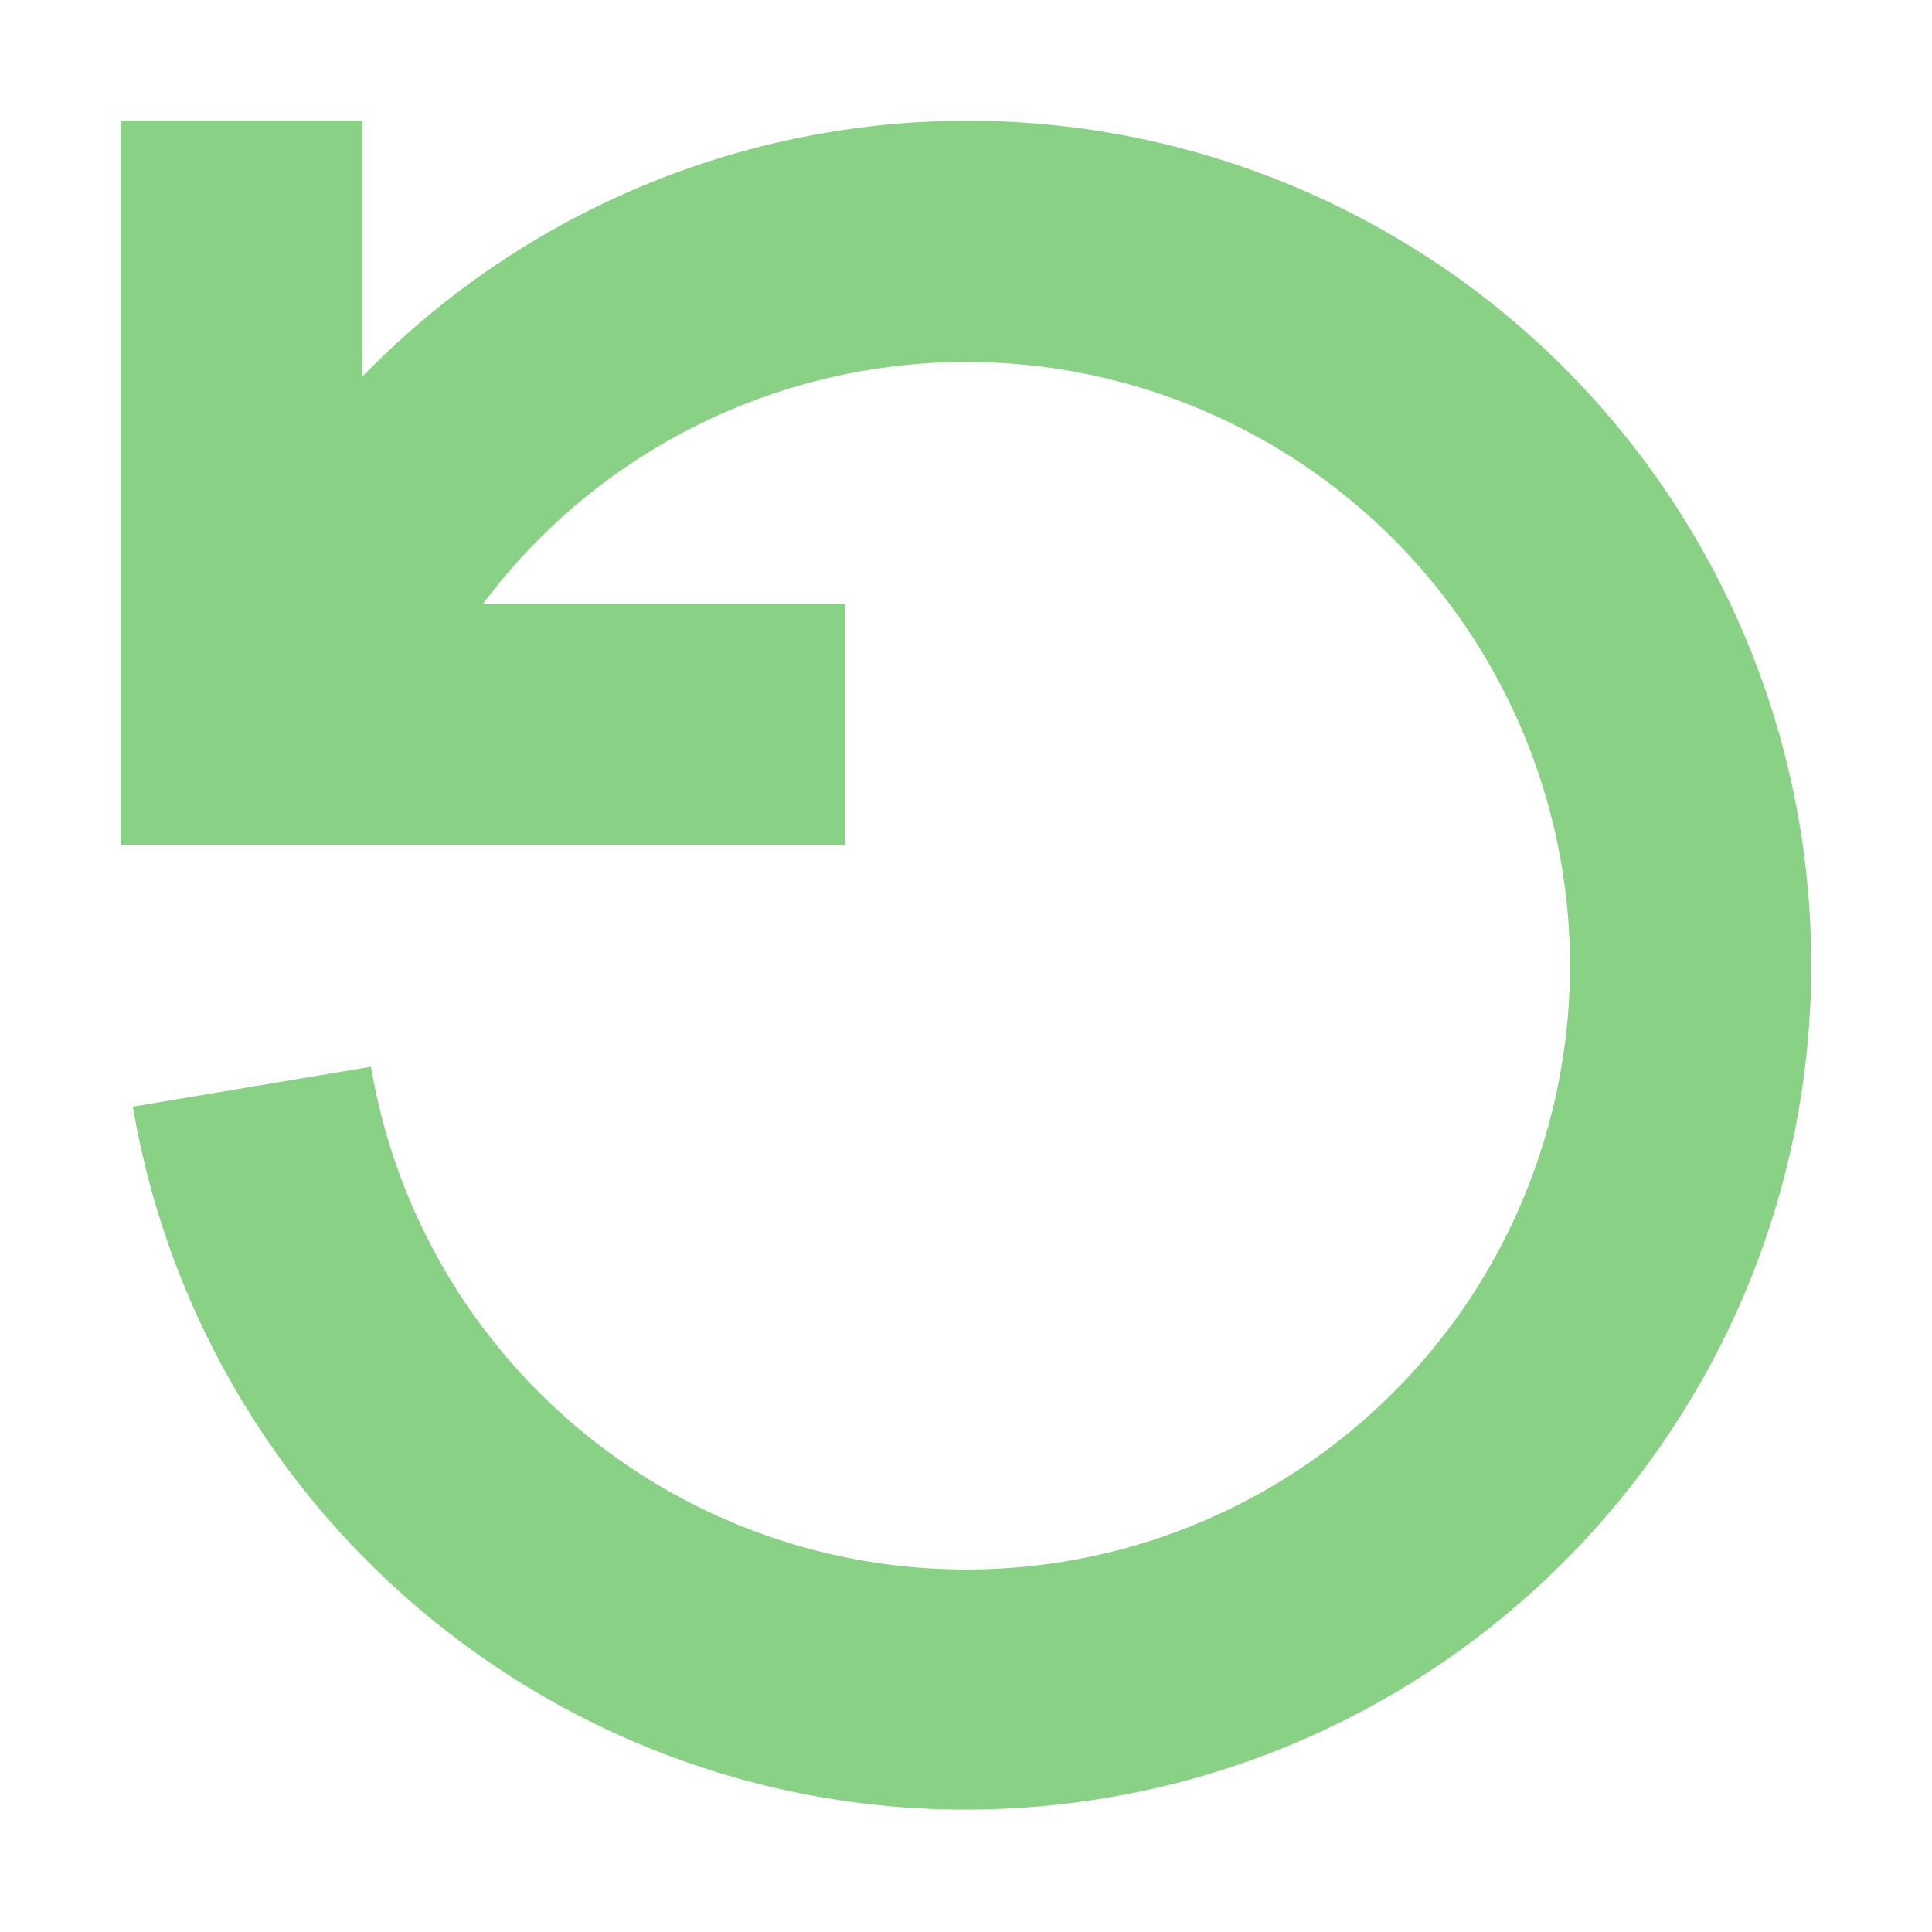
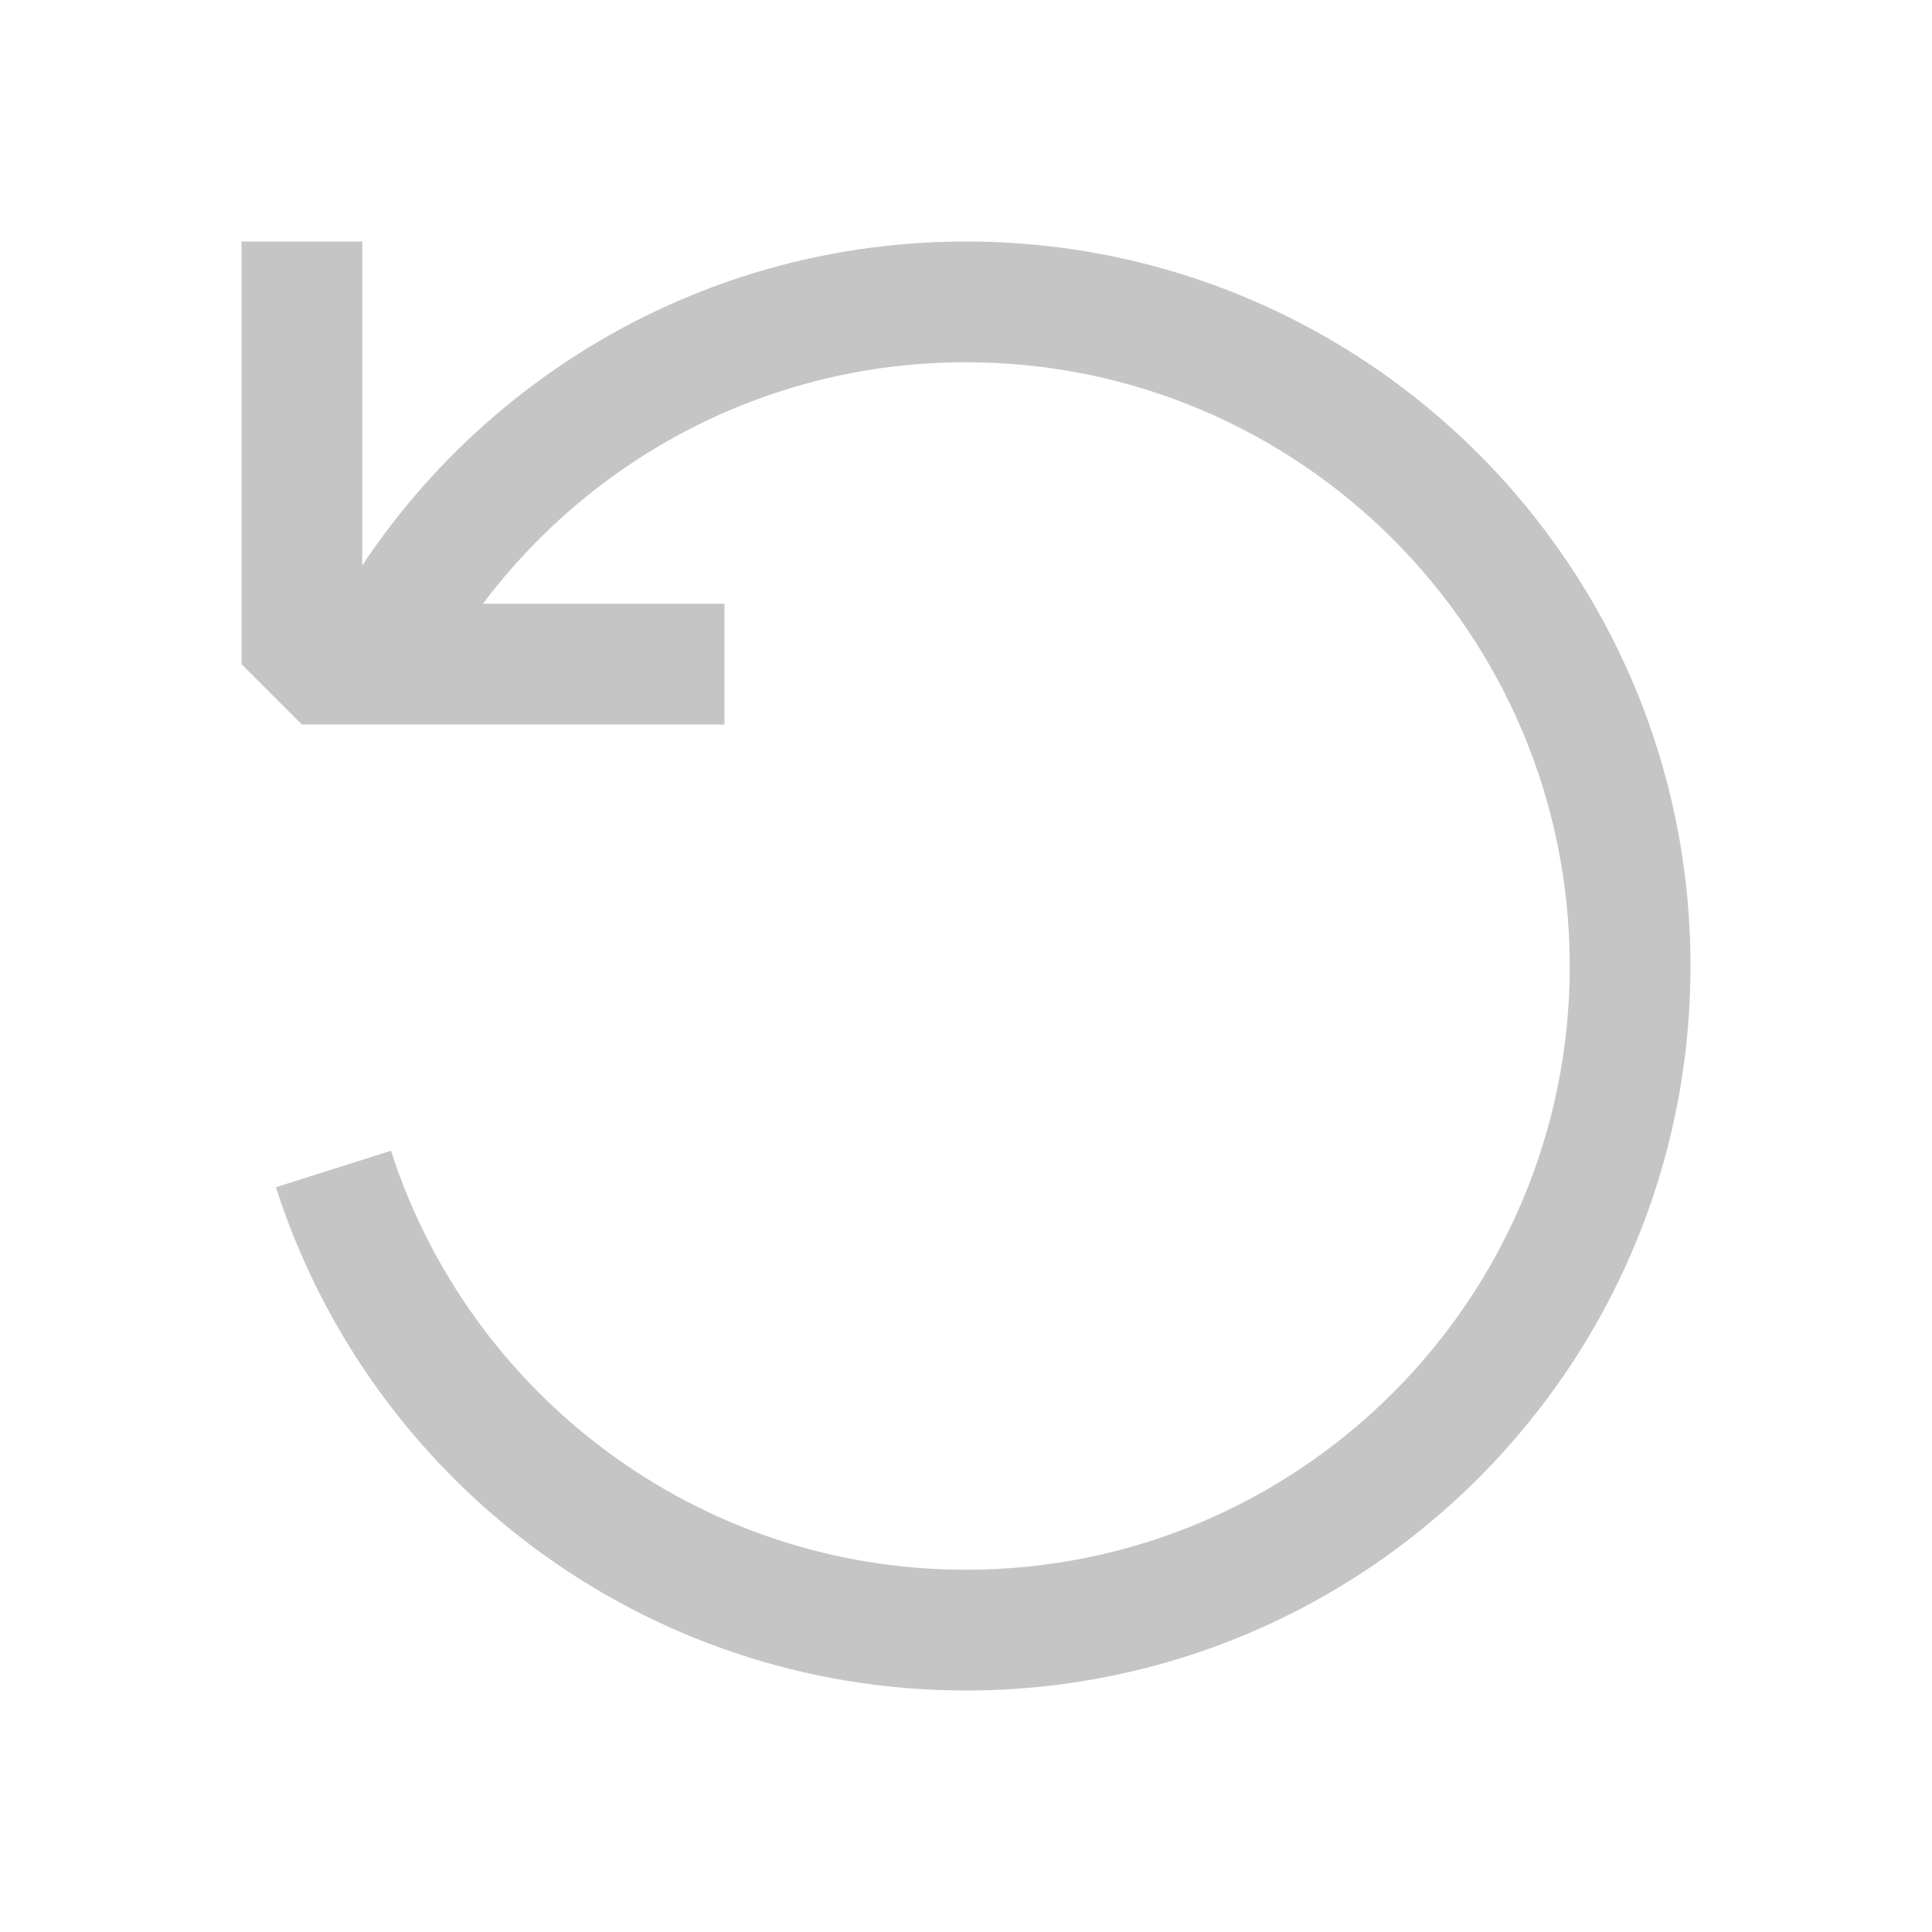
- <svg xmlns="http://www.w3.org/2000/svg" viewBox="0 0 16 16">
-   <defs>
-     <style>.icon-canvas-transparent,.icon-vs-out{fill:#252526;}.icon-canvas-transparent{opacity:0;}.icon-vs-action-green{fill:#89d185;}</style>
-   </defs>
-   <g id="canvas">
-     <path class="icon-canvas-transparent" d="M16,0V16H0V0Z" />
-   </g>
-   <g id="outline" style="display: none;">
-     <path class="icon-vs-out" d="M8,0A7.989,7.989,0,0,0,4,1.088V0H0V8.673l.11.657A8,8,0,1,0,8,0ZM8,12A3.982,3.982,0,0,1,4.056,8.669L3.943,8H8V4a4,4,0,0,1,0,8Z" style="display: none;" />
-   </g>
-   <g id="iconBg">
-     <path class="icon-vs-action-green" d="M15,8A7,7,0,0,1,1.1,9.165l1.972-.331A5,5,0,1,0,4,5H7V7H1V1H3V3.12A6.987,6.987,0,0,1,15,8Z" />
-   </g>
+ <svg xmlns="http://www.w3.org/2000/svg" width="16" height="16" viewBox="0 0 16 16" fill="none">
+   <path fill-rule="evenodd" clip-rule="evenodd" d="M2.516 5.563C3.45 3.463 5.554 2 8 2C11.314 2 14 4.686 14 8C14 11.314 11.314 14 8 14C5.325 14 3.059 12.25 2.285 9.832L3.238 9.53C3.885 11.543 5.772 13 8 13C10.761 13 13 10.761 13 8C13 5.239 10.761 3 8 3C6.311 3 4.818 3.837 3.912 5.12L2.516 5.563Z" fill="#C5C5C5" />
+   <path fill-rule="evenodd" clip-rule="evenodd" d="M3 5L3 2L2 2L2 5.5L2.5 6L6 6L6 5L3 5Z" fill="#C5C5C5" />
</svg>
